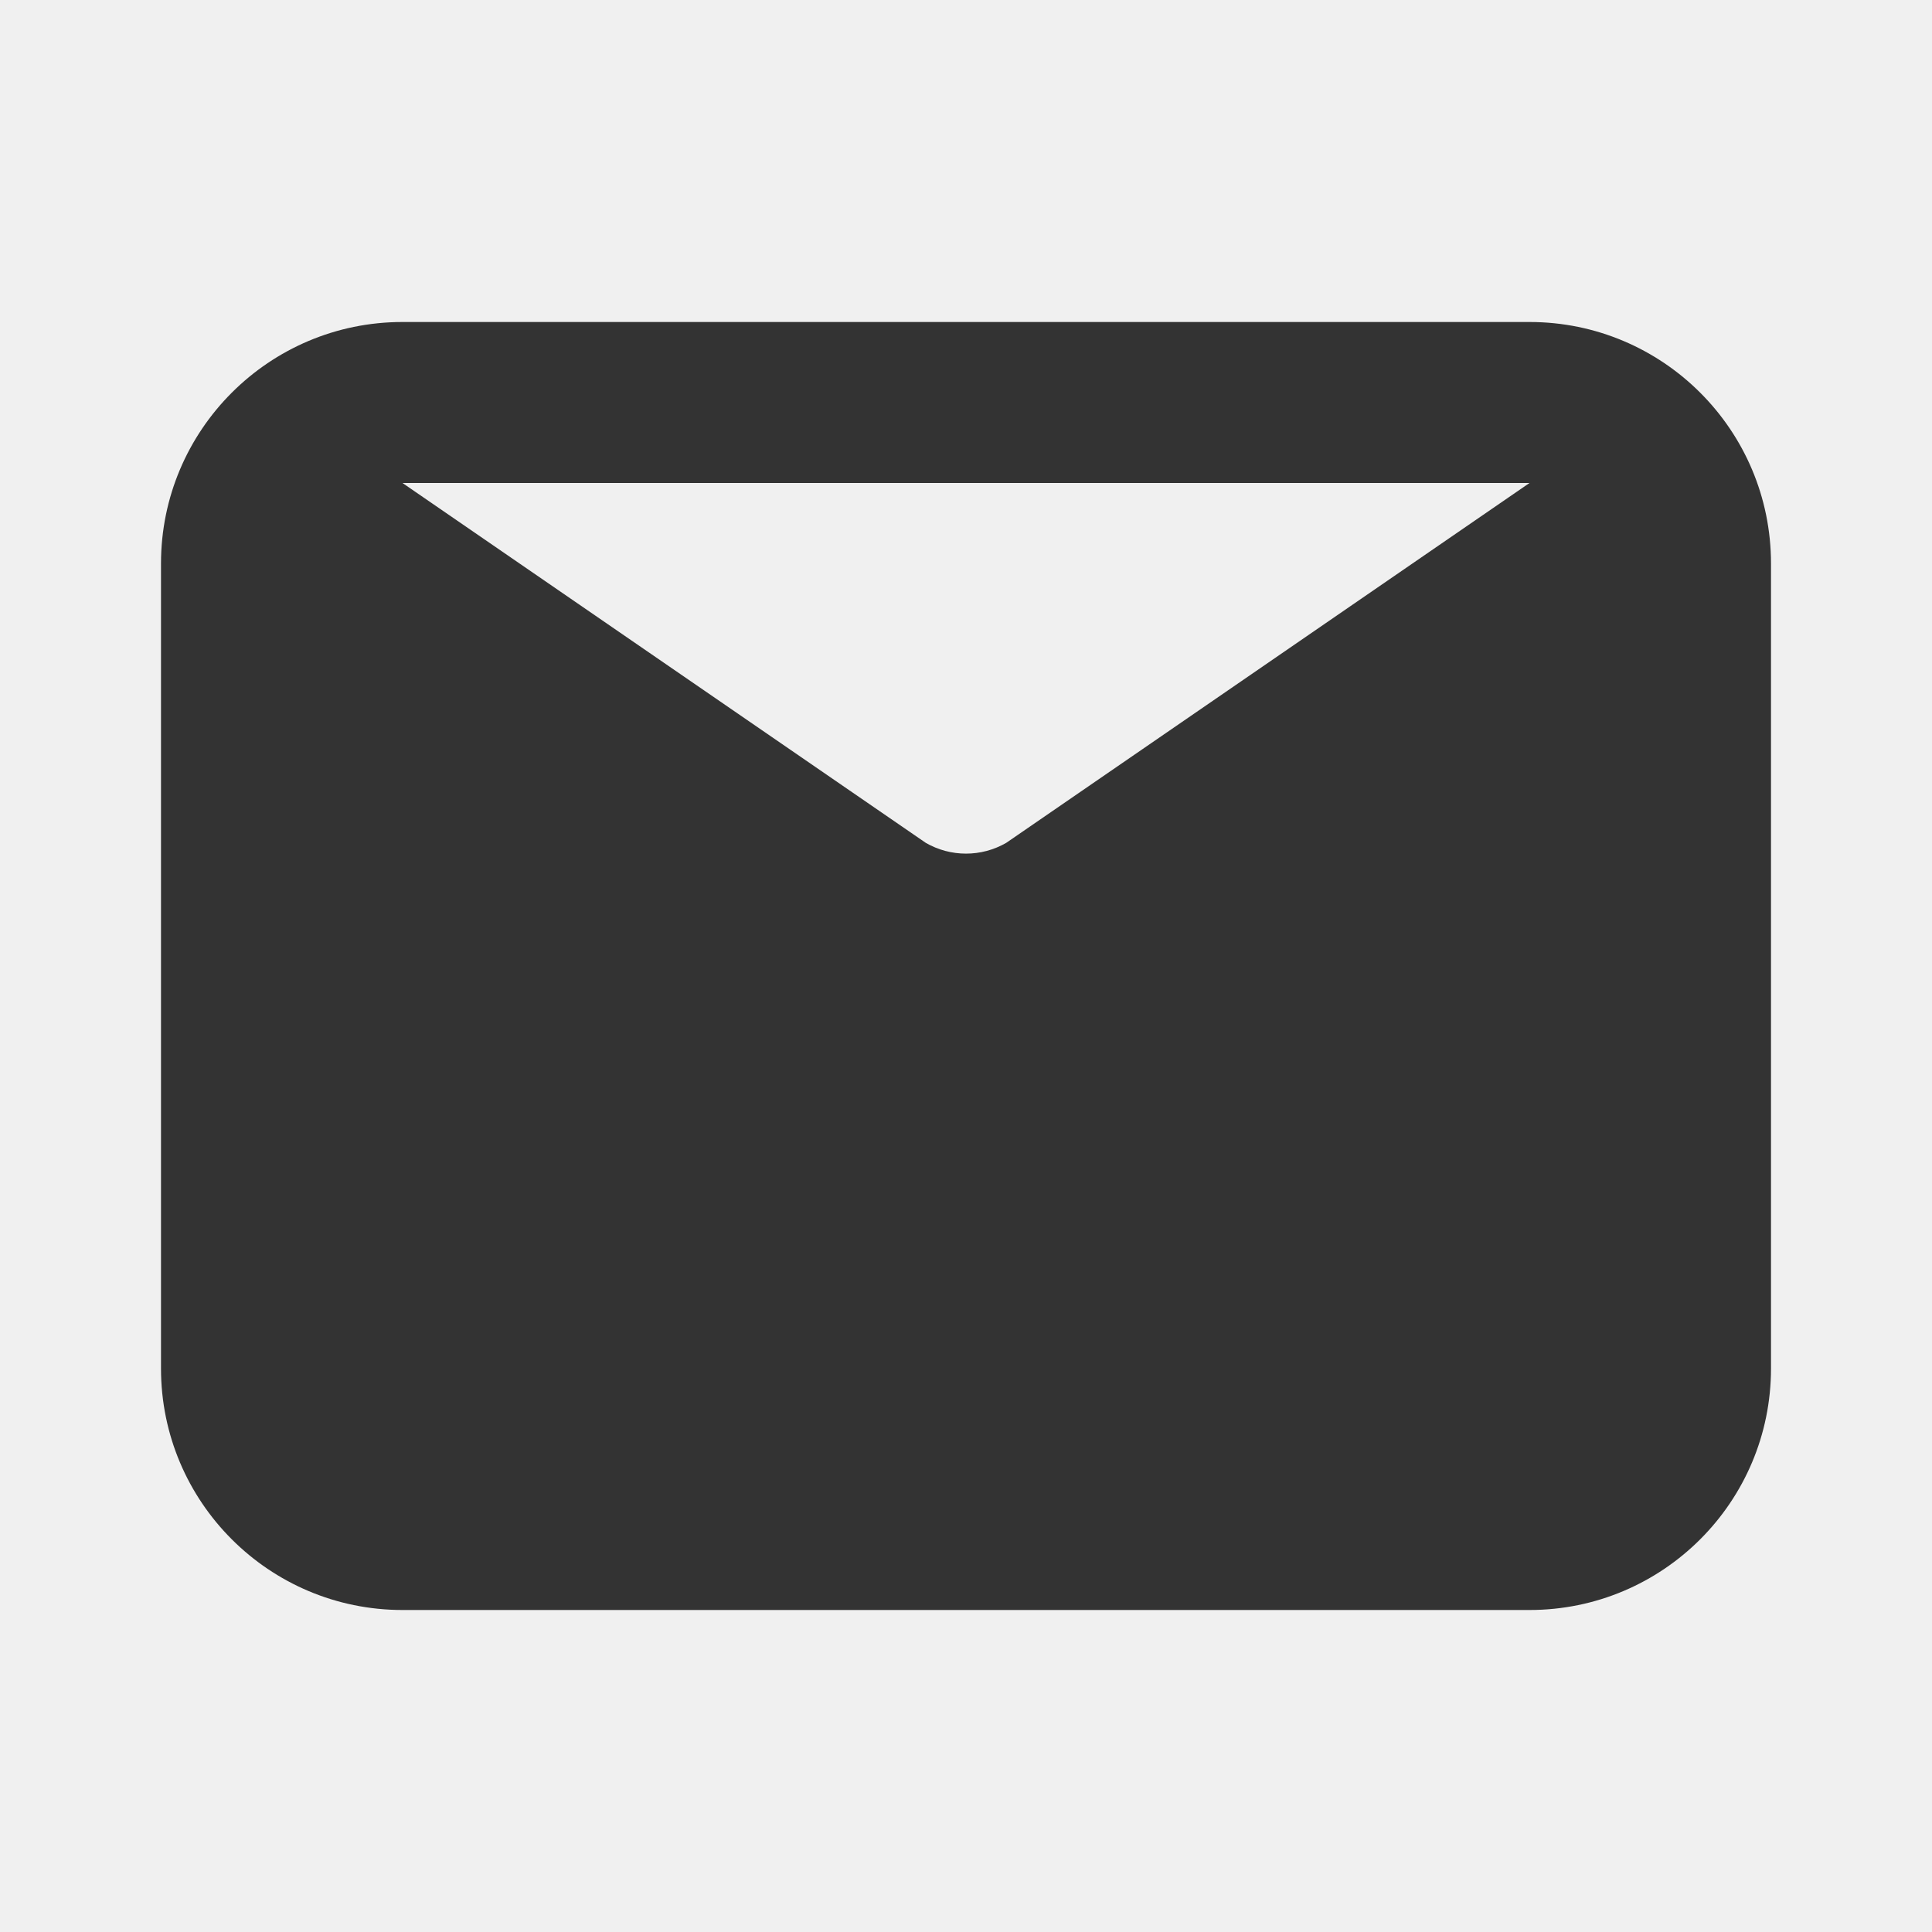
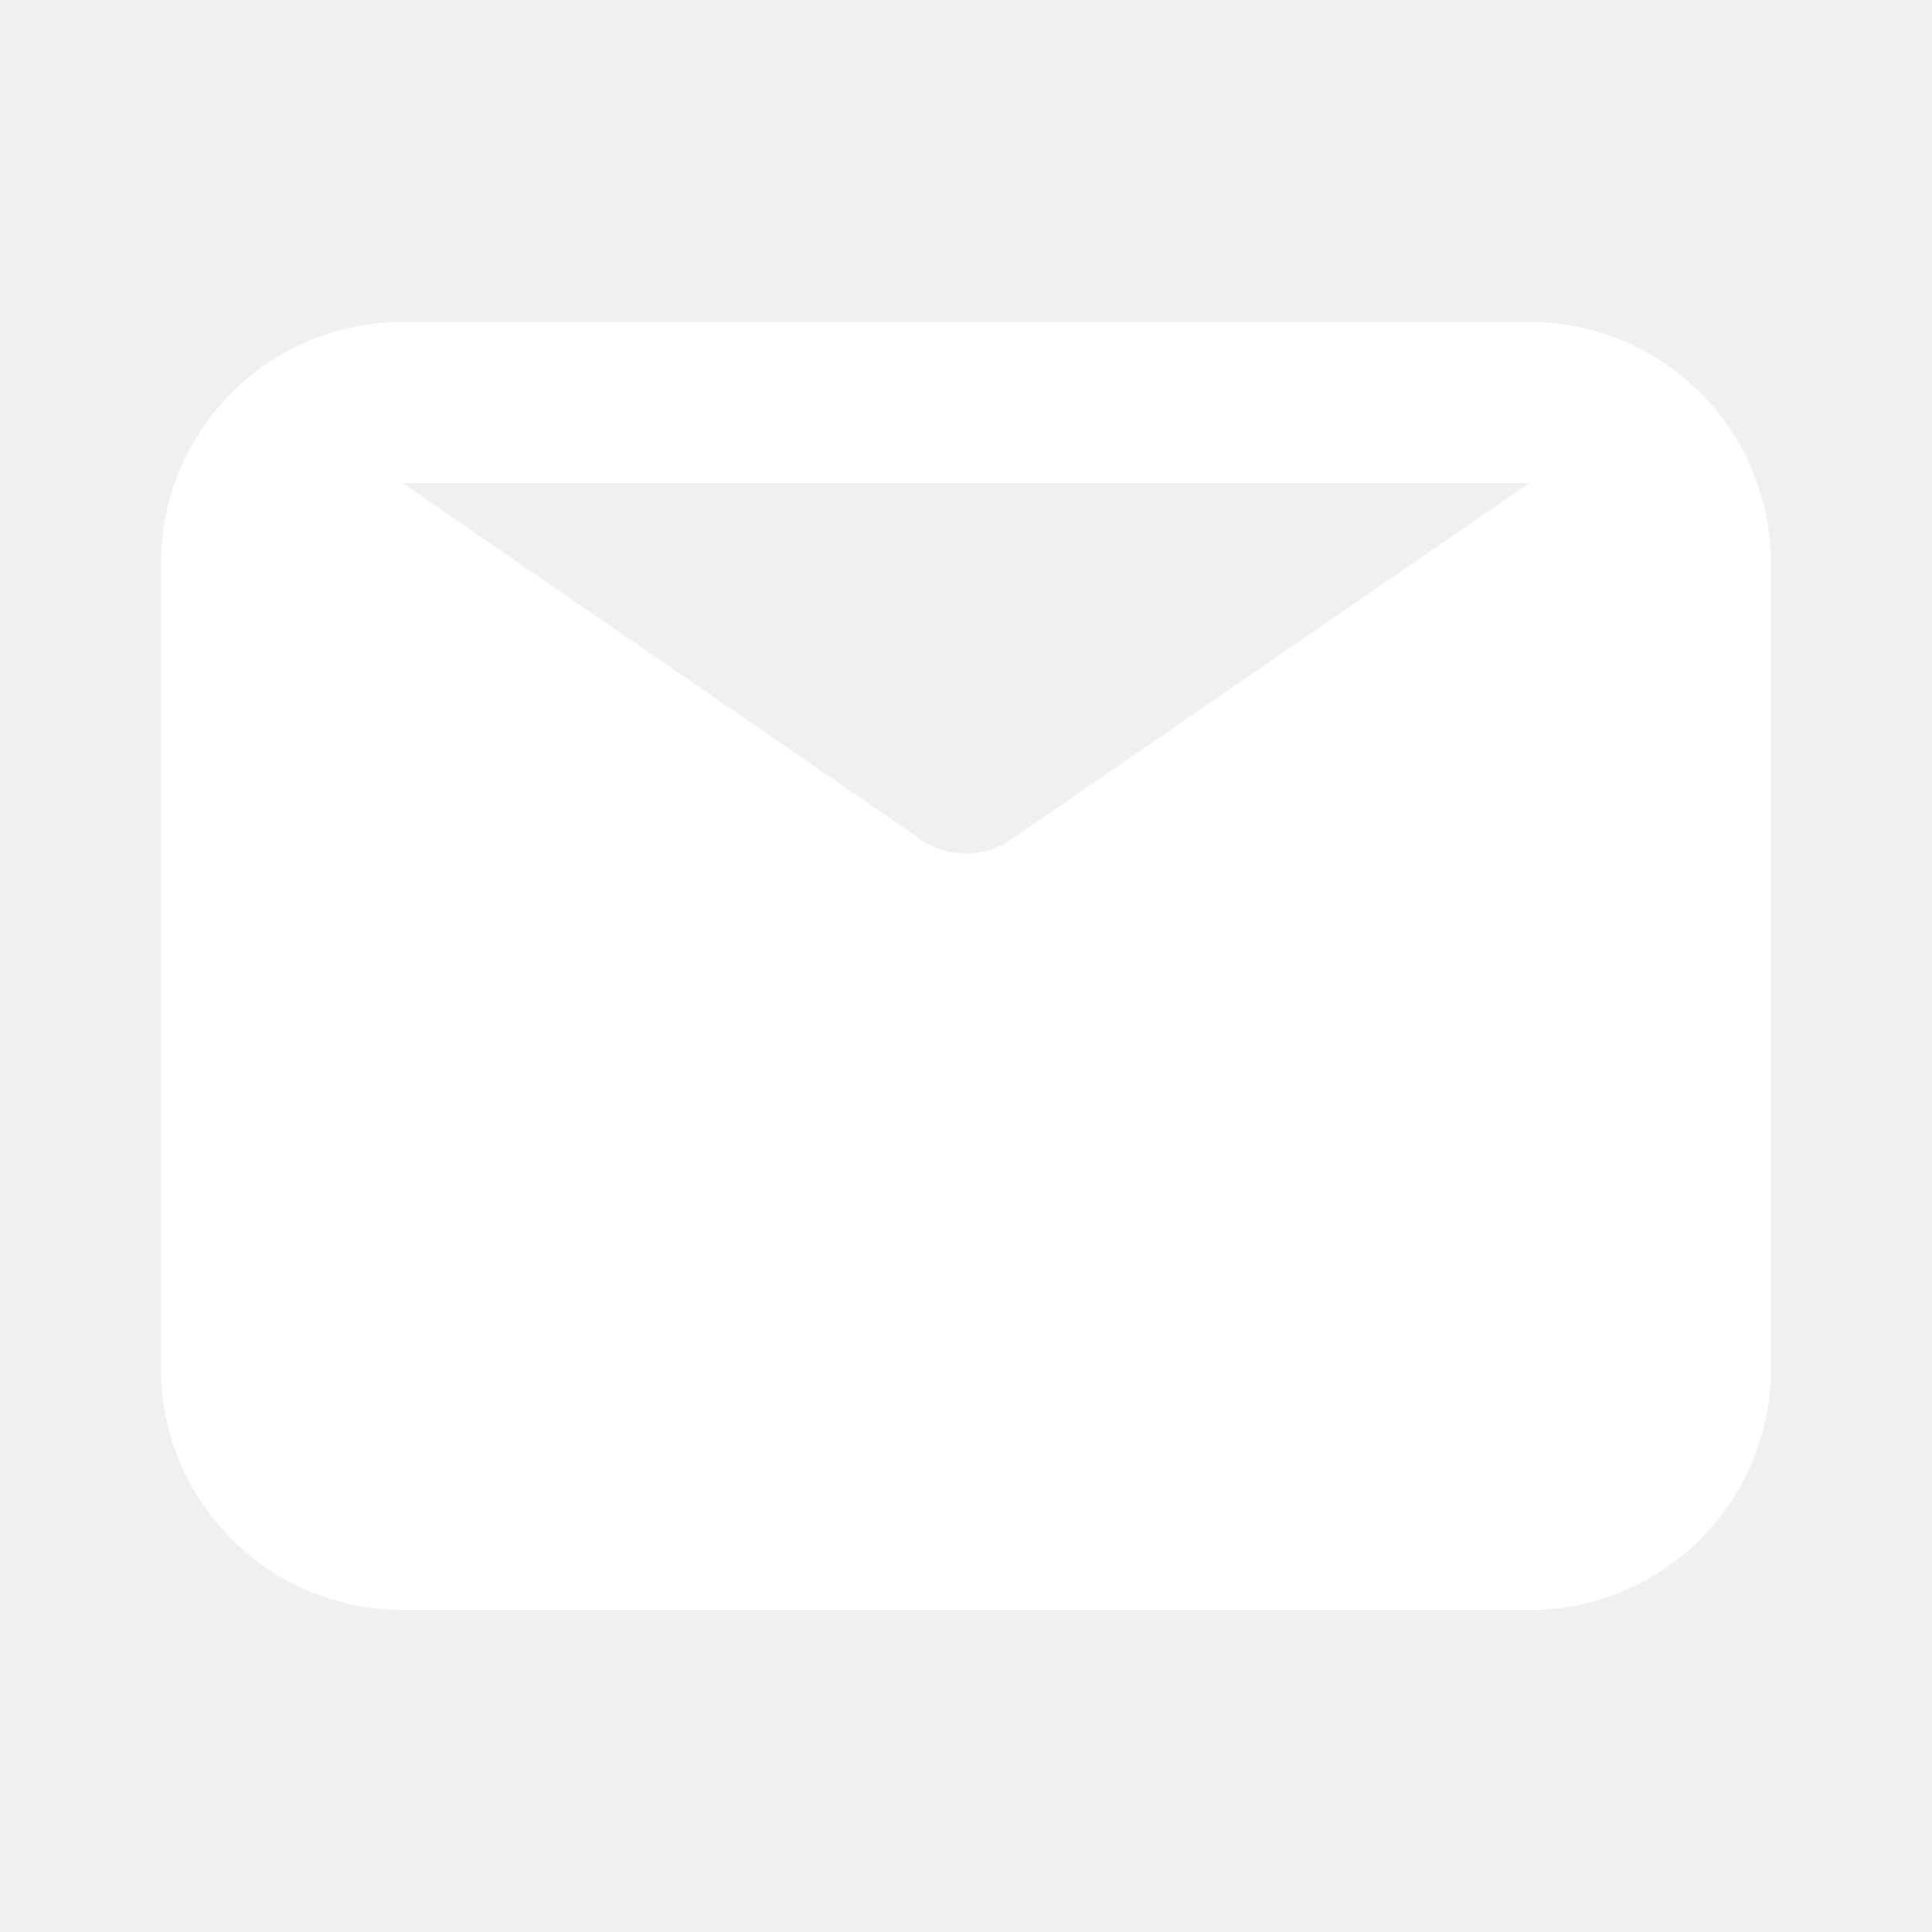
<svg xmlns="http://www.w3.org/2000/svg" t="1604063393678" class="icon" viewBox="0 0 1024 1024" version="1.1" p-id="4615" width="200" height="200">
  <defs>
    <style type="text/css" />
  </defs>
-   <path d="M810.667 170.667H213.333a128 128 0 0 0-128 128v426.667a128 128 0 0 0 128 128h597.333a128 128 0 0 0 128-128V298.667a128 128 0 0 0-128-128z m0 85.333l-277.333 190.72a42.667 42.667 0 0 1-42.667 0L213.333 256z" p-id="4616" fill="#333333" />
+   <path d="M810.667 170.667H213.333a128 128 0 0 0-128 128v426.667a128 128 0 0 0 128 128h597.333a128 128 0 0 0 128-128V298.667a128 128 0 0 0-128-128z m0 85.333l-277.333 190.72a42.667 42.667 0 0 1-42.667 0L213.333 256z" p-id="4616" fill="#ffffff" />
</svg>
